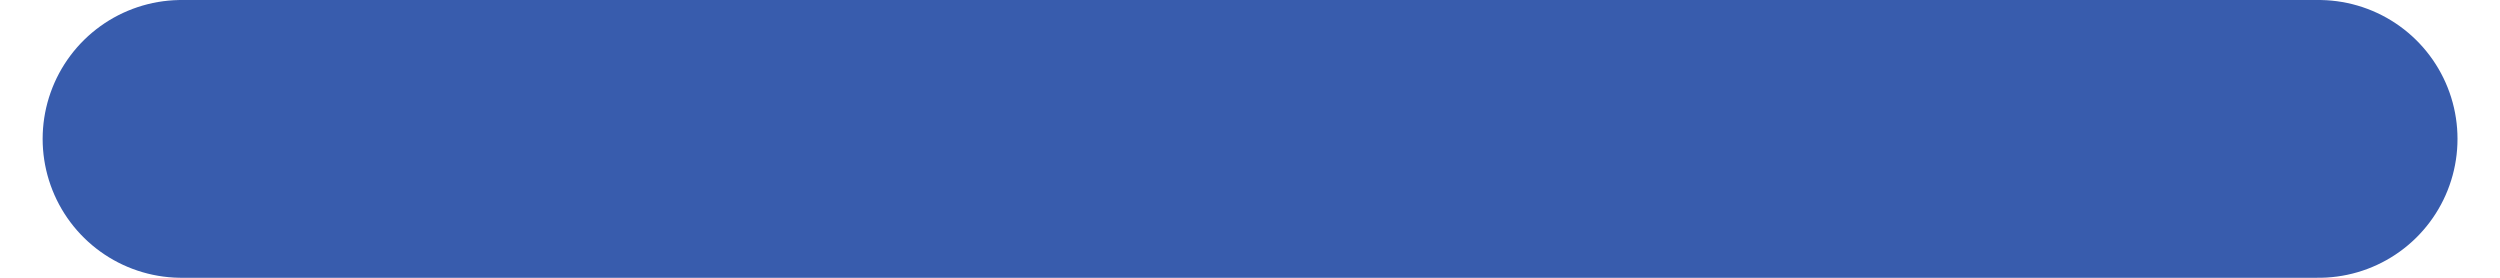
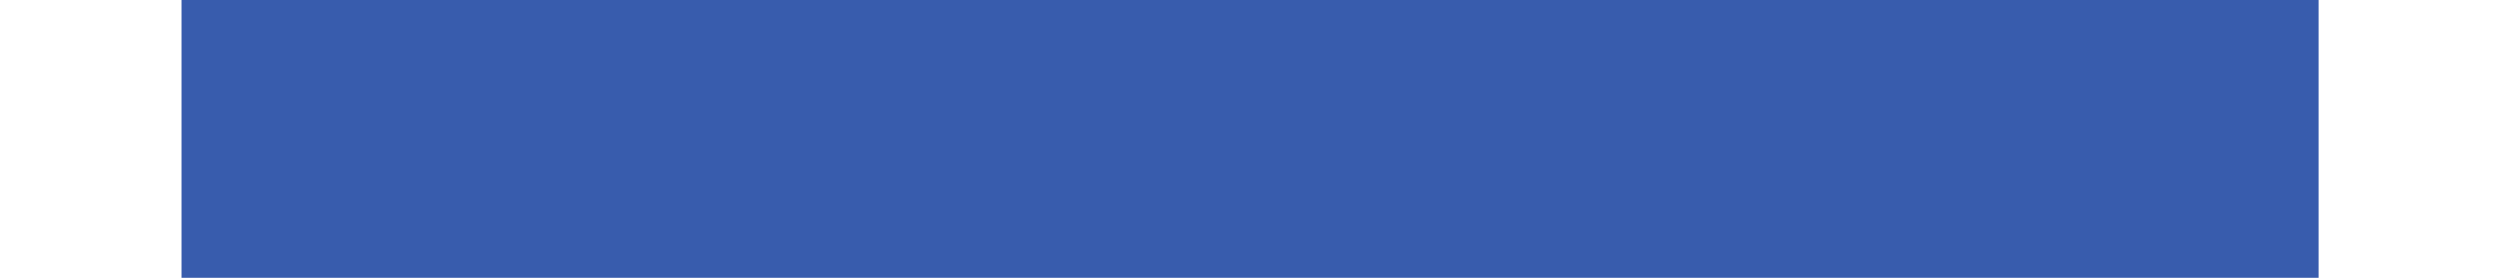
<svg xmlns="http://www.w3.org/2000/svg" width="18" height="2" viewBox="0 0 18 2" fill="none">
-   <path d="M1.307 1H16.694" stroke="#385CAD" stroke-width="2" stroke-linecap="round" stroke-linejoin="round" />
+   <path d="M1.307 1H16.694" stroke="#385CAD" stroke-width="2" strokeLinecap="round" stroke-linejoin="round" />
</svg>
